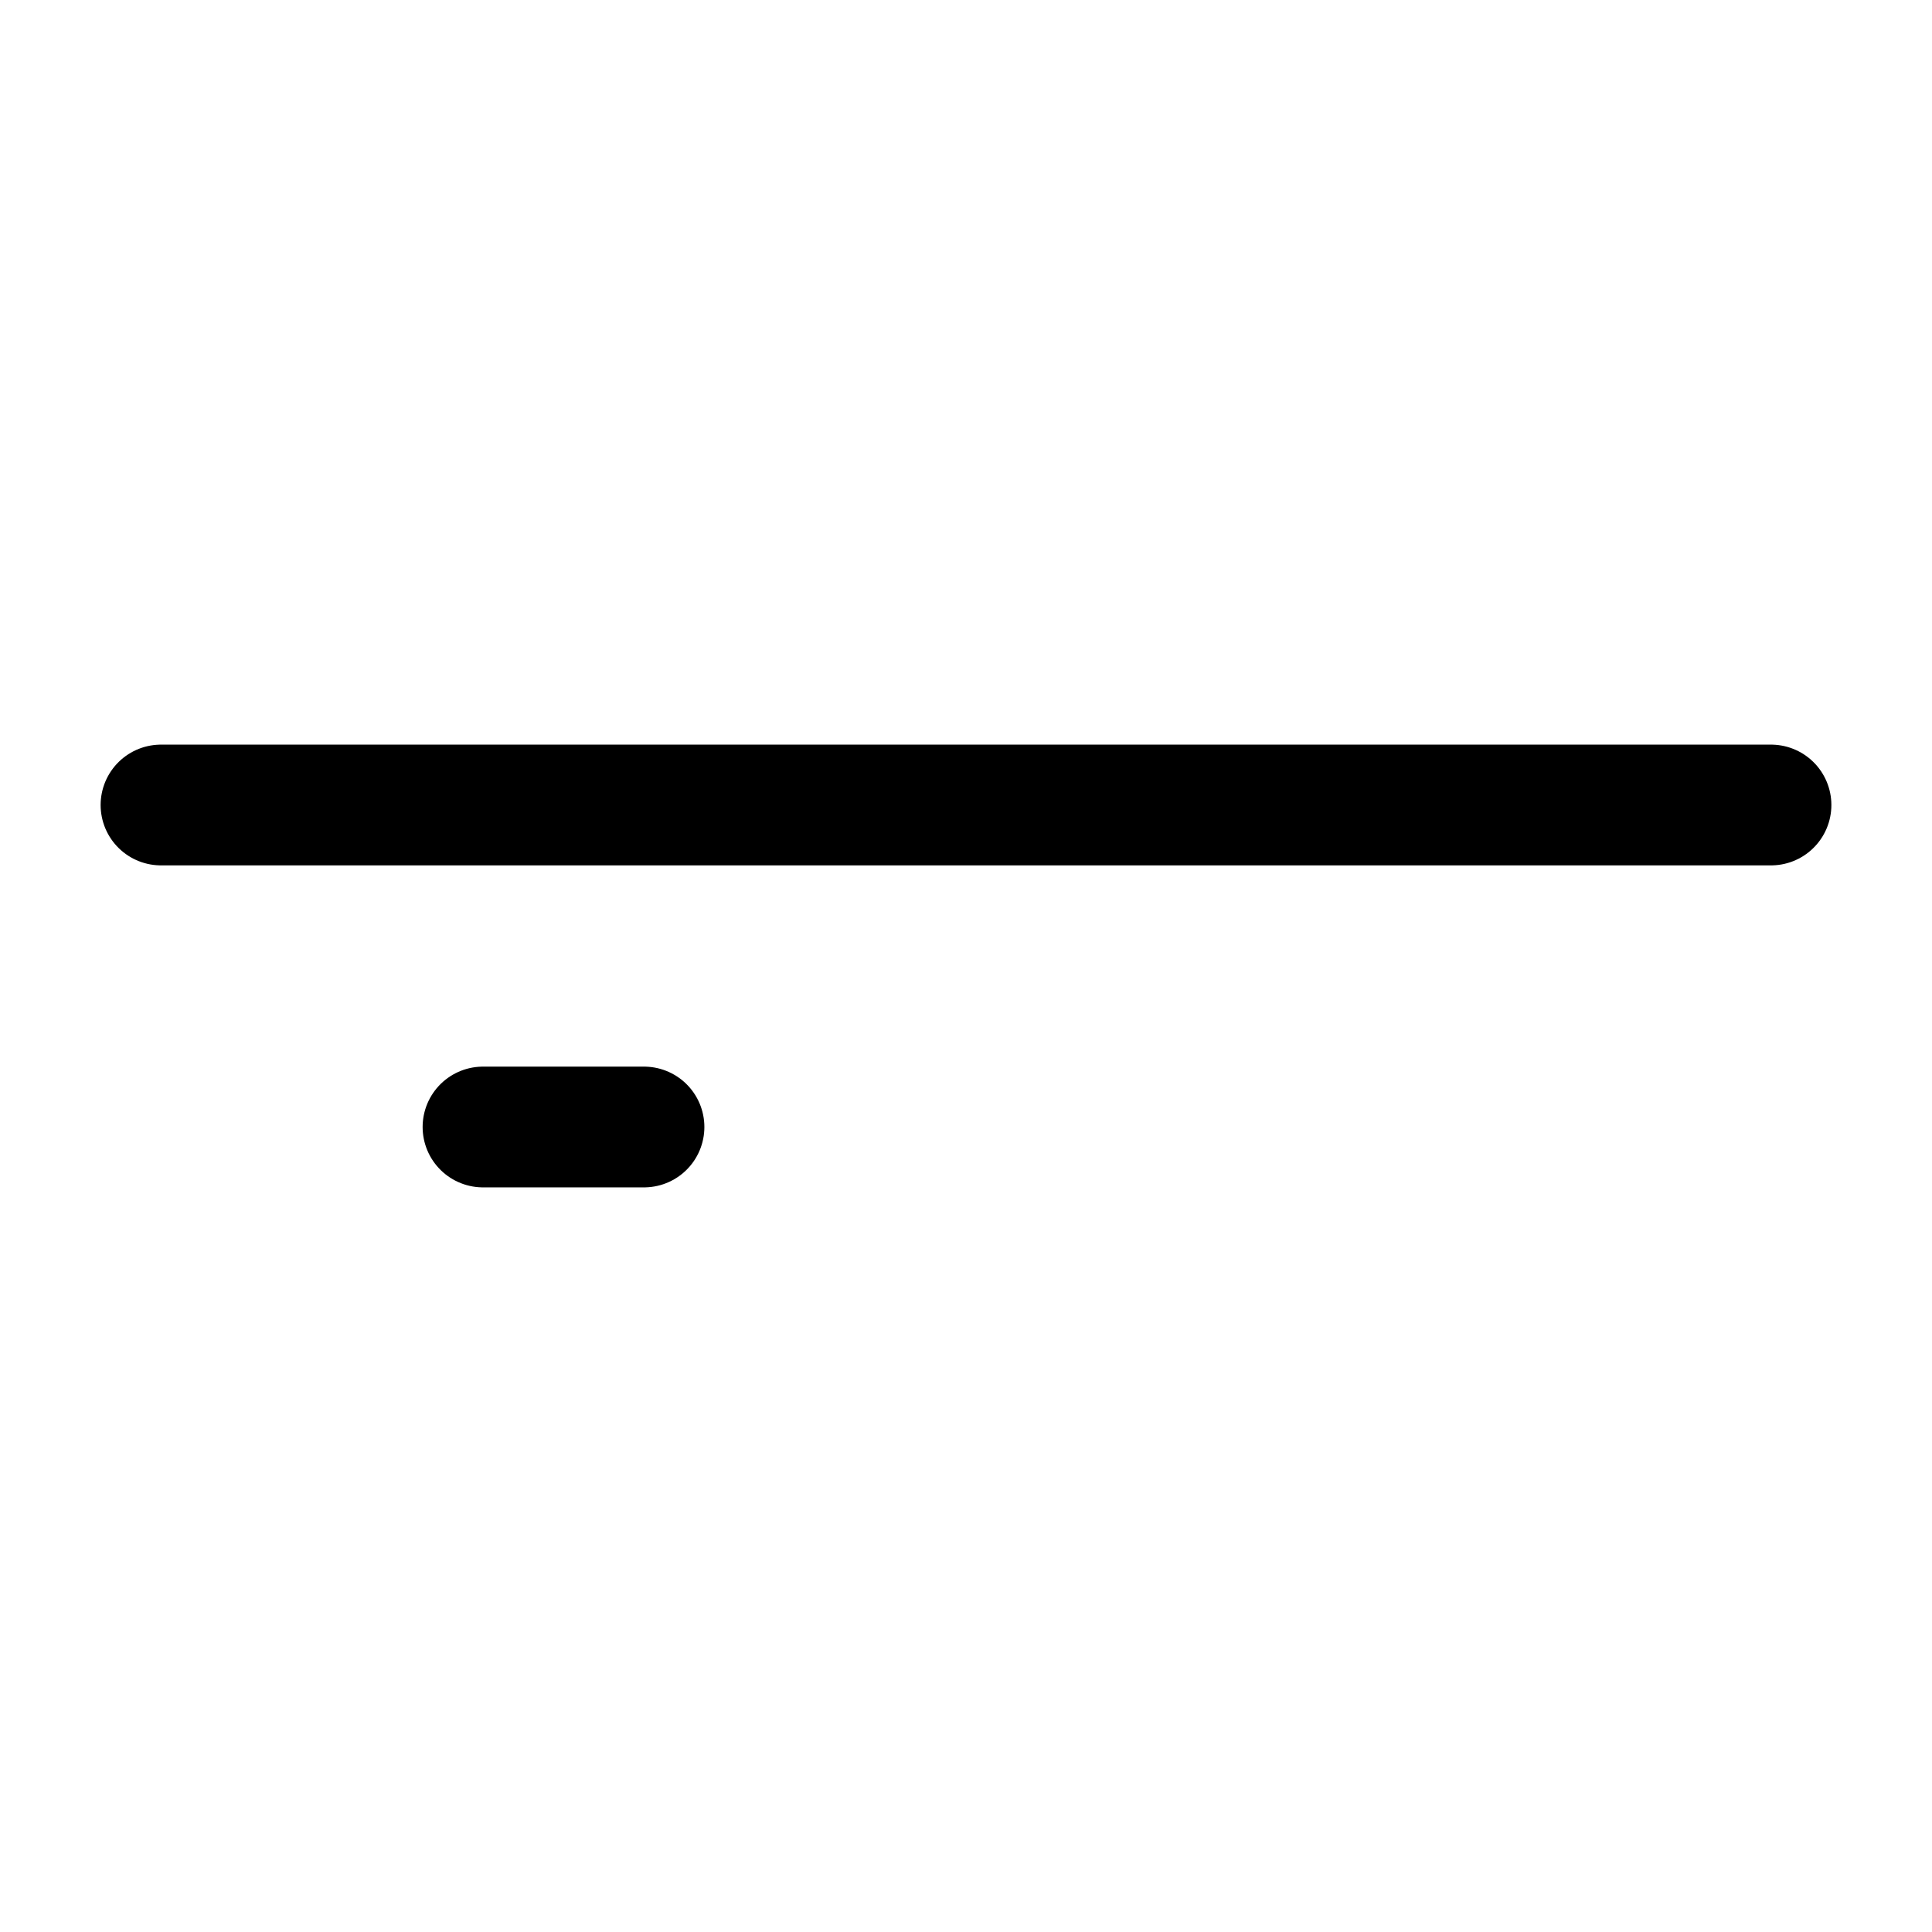
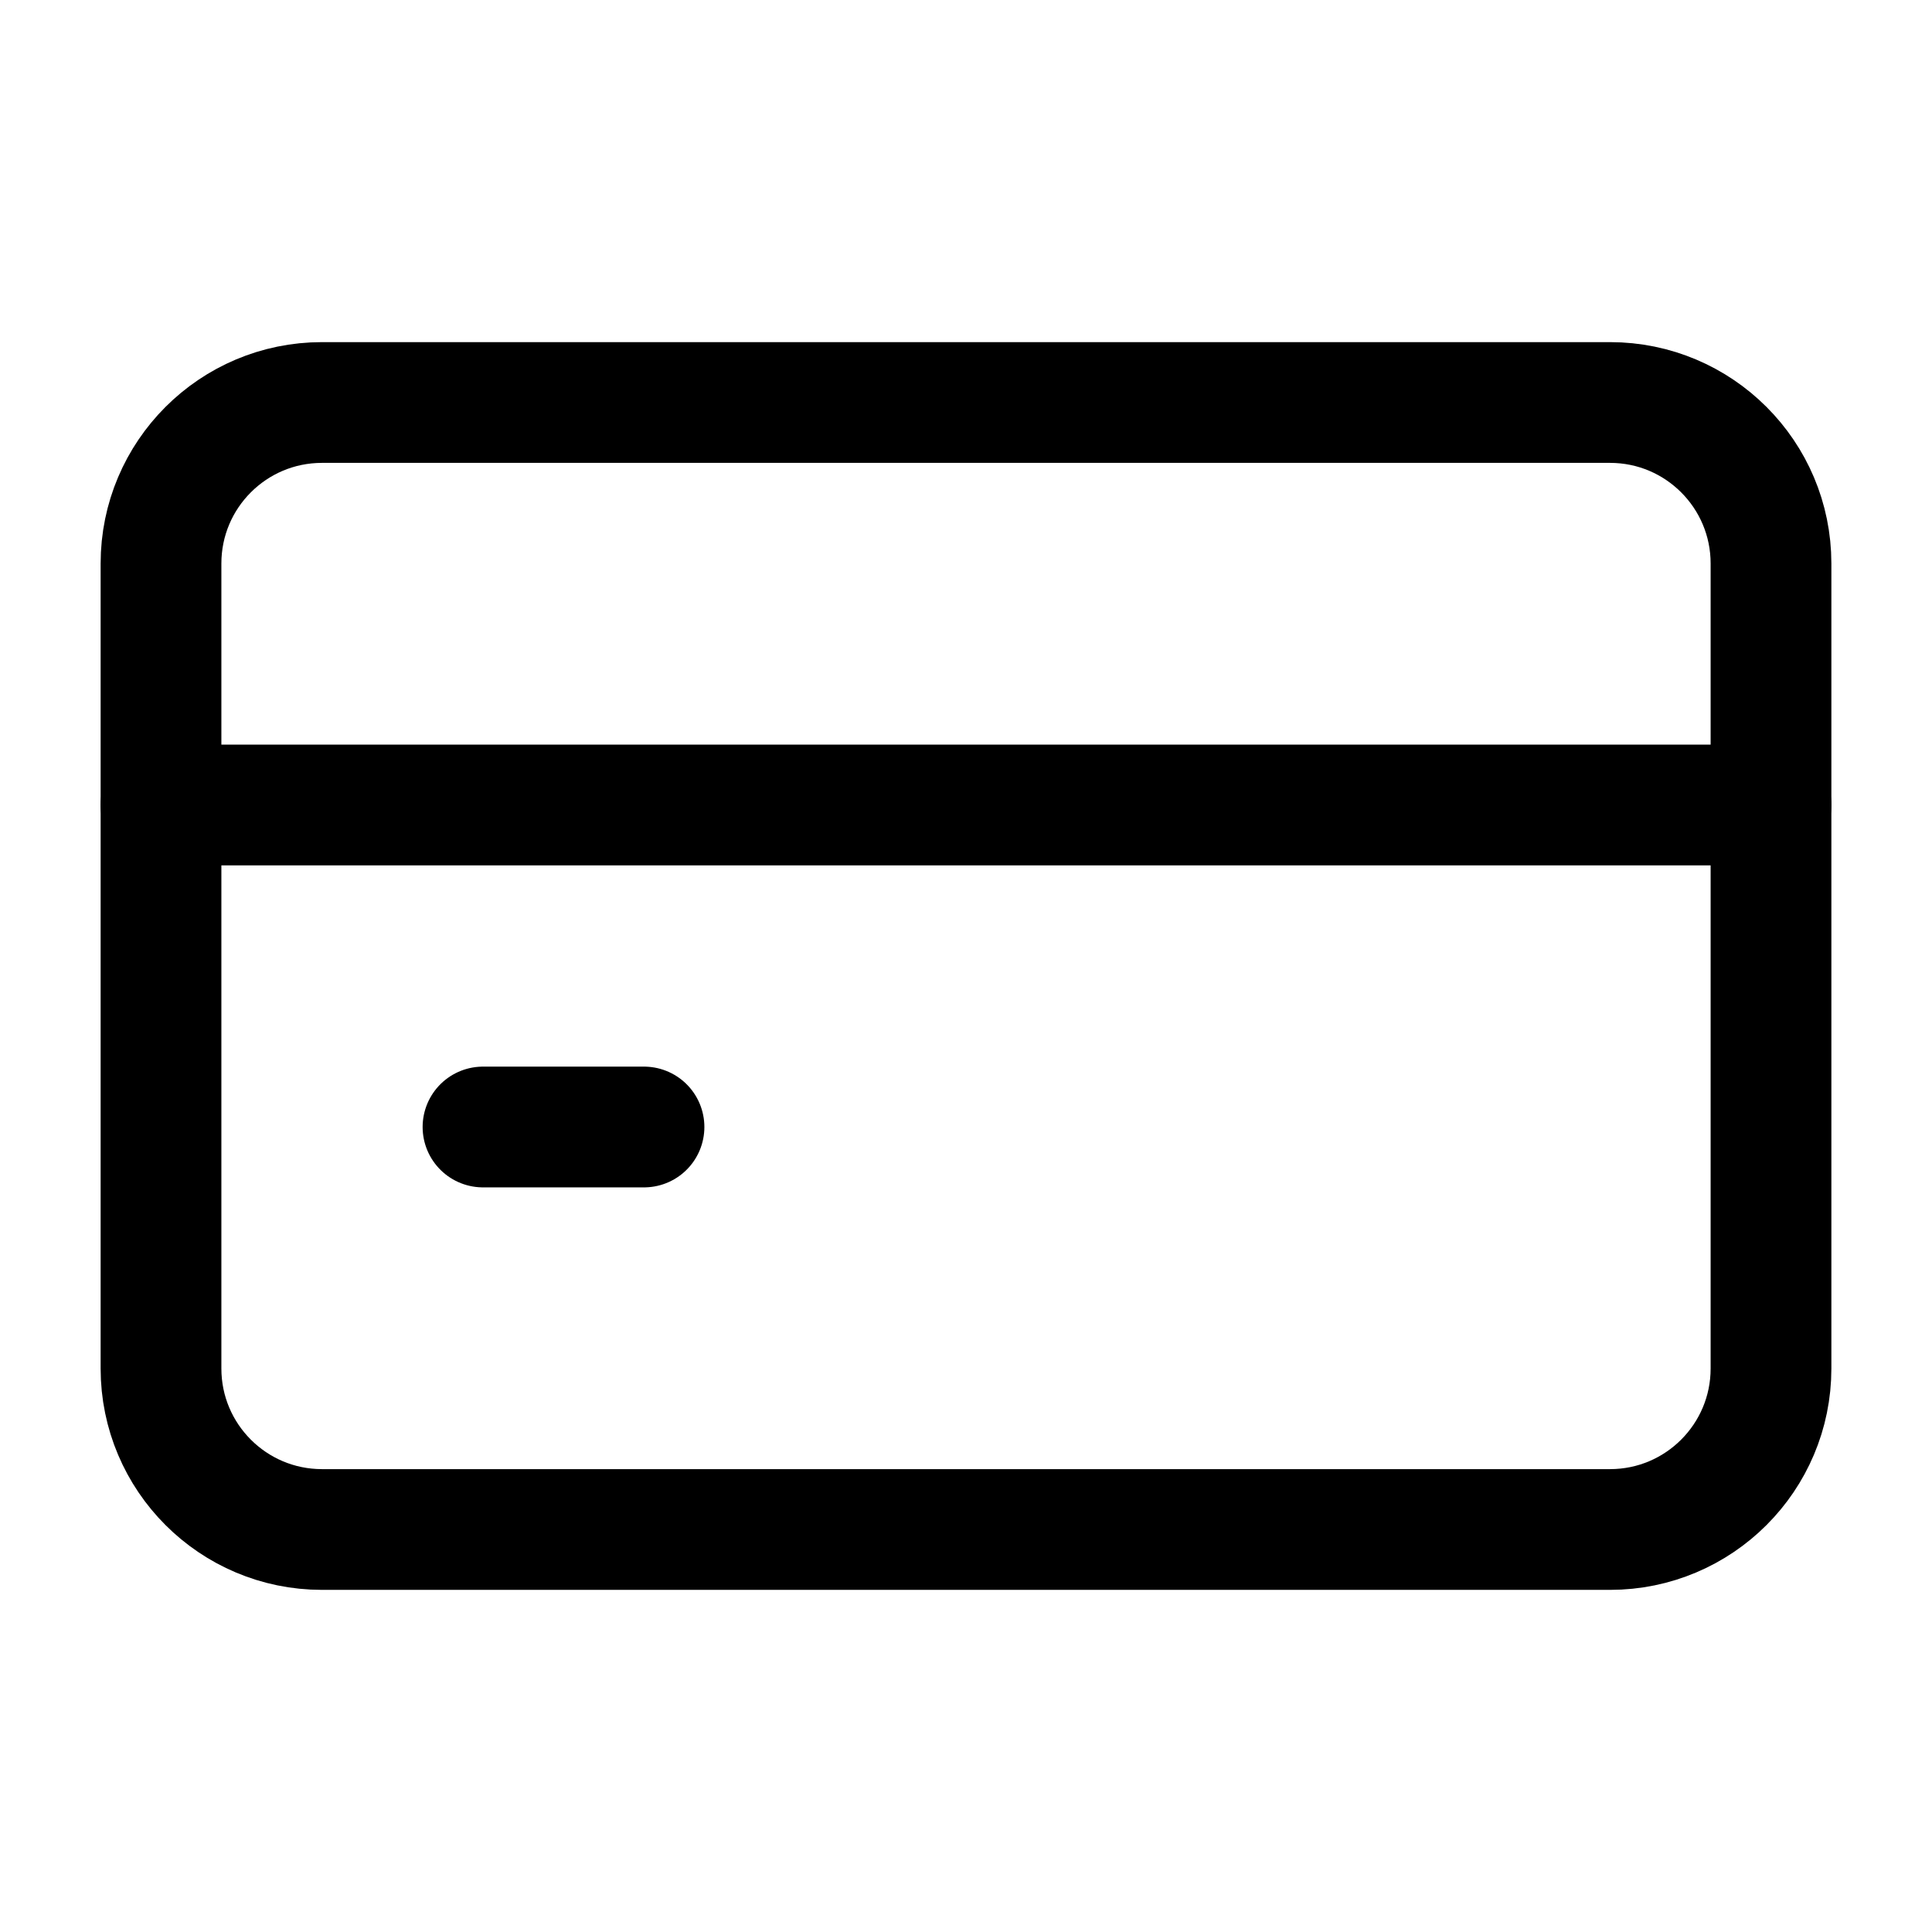
<svg xmlns="http://www.w3.org/2000/svg" viewBox="0 0 24 24" fill="none" stroke="currentColor" stroke-width="1.5" stroke-linecap="round" stroke-linejoin="round">
-   <rect x="2" y="5" rx="2" />
+   <rect width="20" height="14" x="2" y="5" rx="2" />
  <line x1="2" x2="22" y1="10" y2="10" />
  <path d="M6 14h2" />
</svg>
